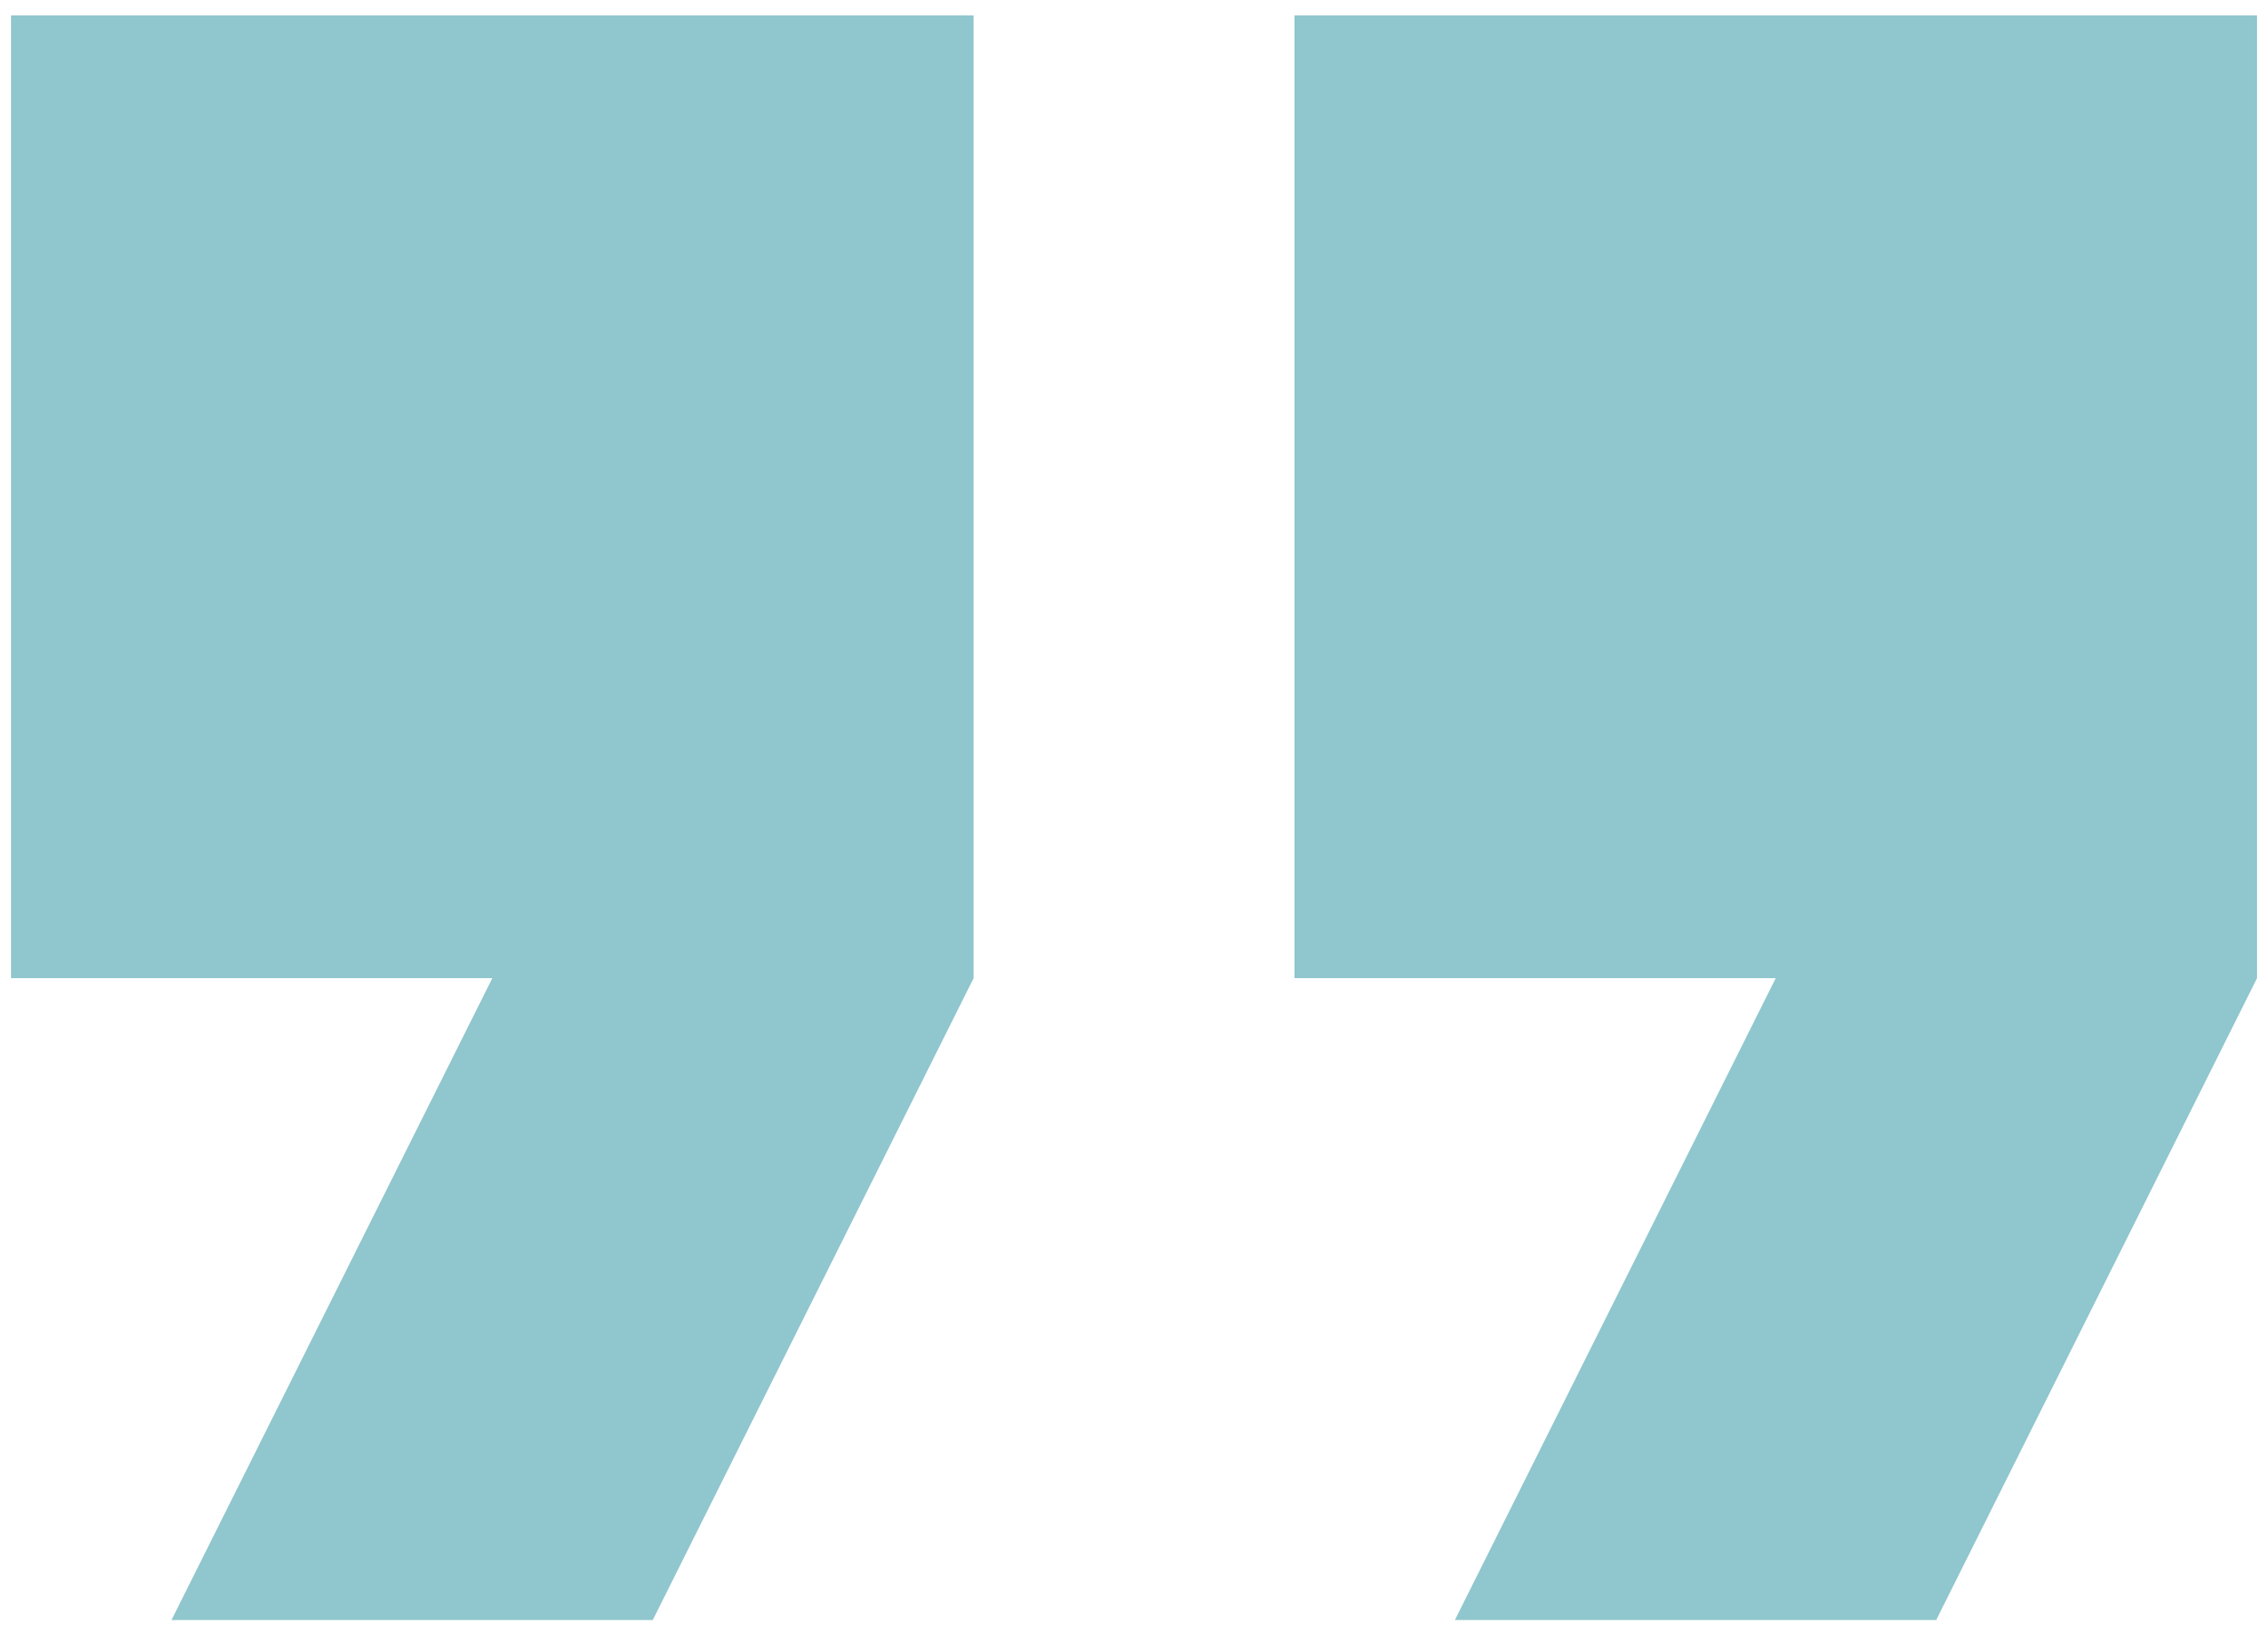
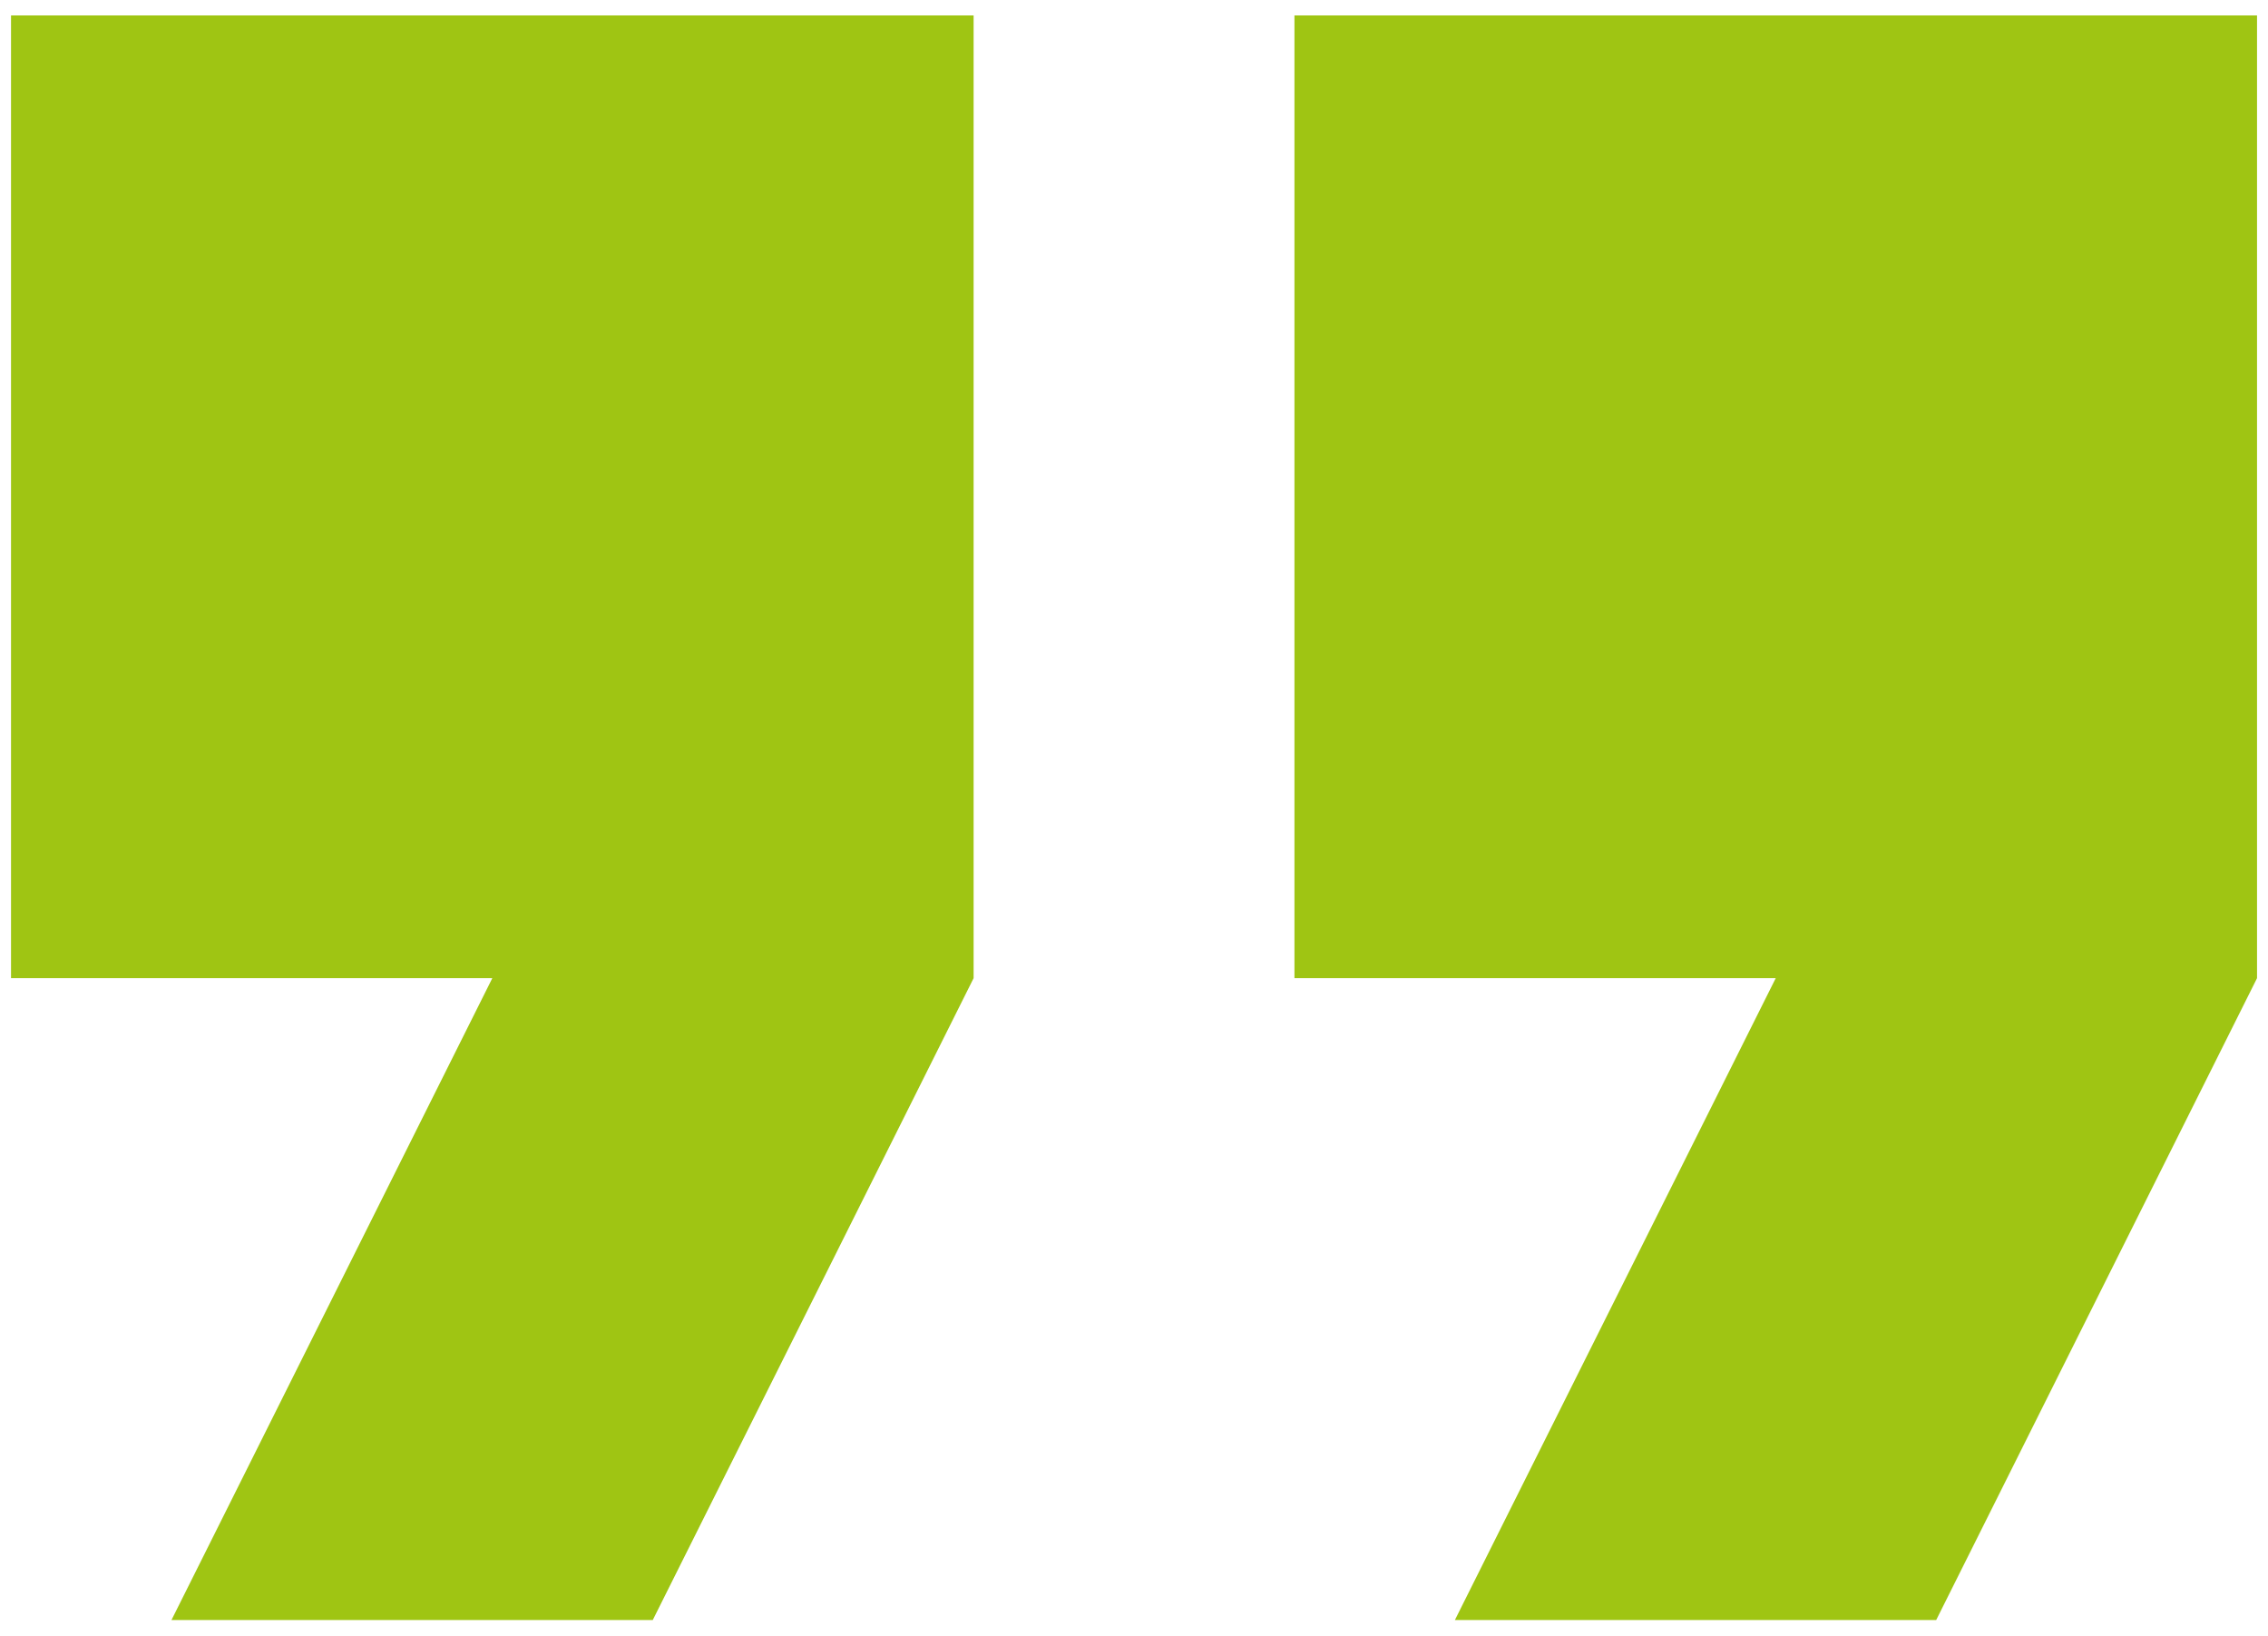
- <svg xmlns="http://www.w3.org/2000/svg" width="43" height="31" viewBox="0 0 43 31" fill="none">
-   <path d="M27.584 30.709H36.709L42.792 18.542V0.292H24.542V18.542H33.667M3.251 30.709H12.376L18.459 18.542V0.292H0.209V18.542H9.334L3.251 30.709Z" fill="#90C6CD" />
+ <svg xmlns="http://www.w3.org/2000/svg" width="43" height="31" viewBox="0 0 43 31" fill="none" version="1.1" id="svg1">
+   <defs id="defs1" />
+   <path d="M27.584 30.709H36.709L42.792 18.542V0.292H24.542V18.542H33.667M3.251 30.709H12.376L18.459 18.542V0.292H0.209V18.542H9.334L3.251 30.709Z" fill="#90C6CD" id="path1" style="fill:#9fc513;fill-opacity:1" />
</svg>
